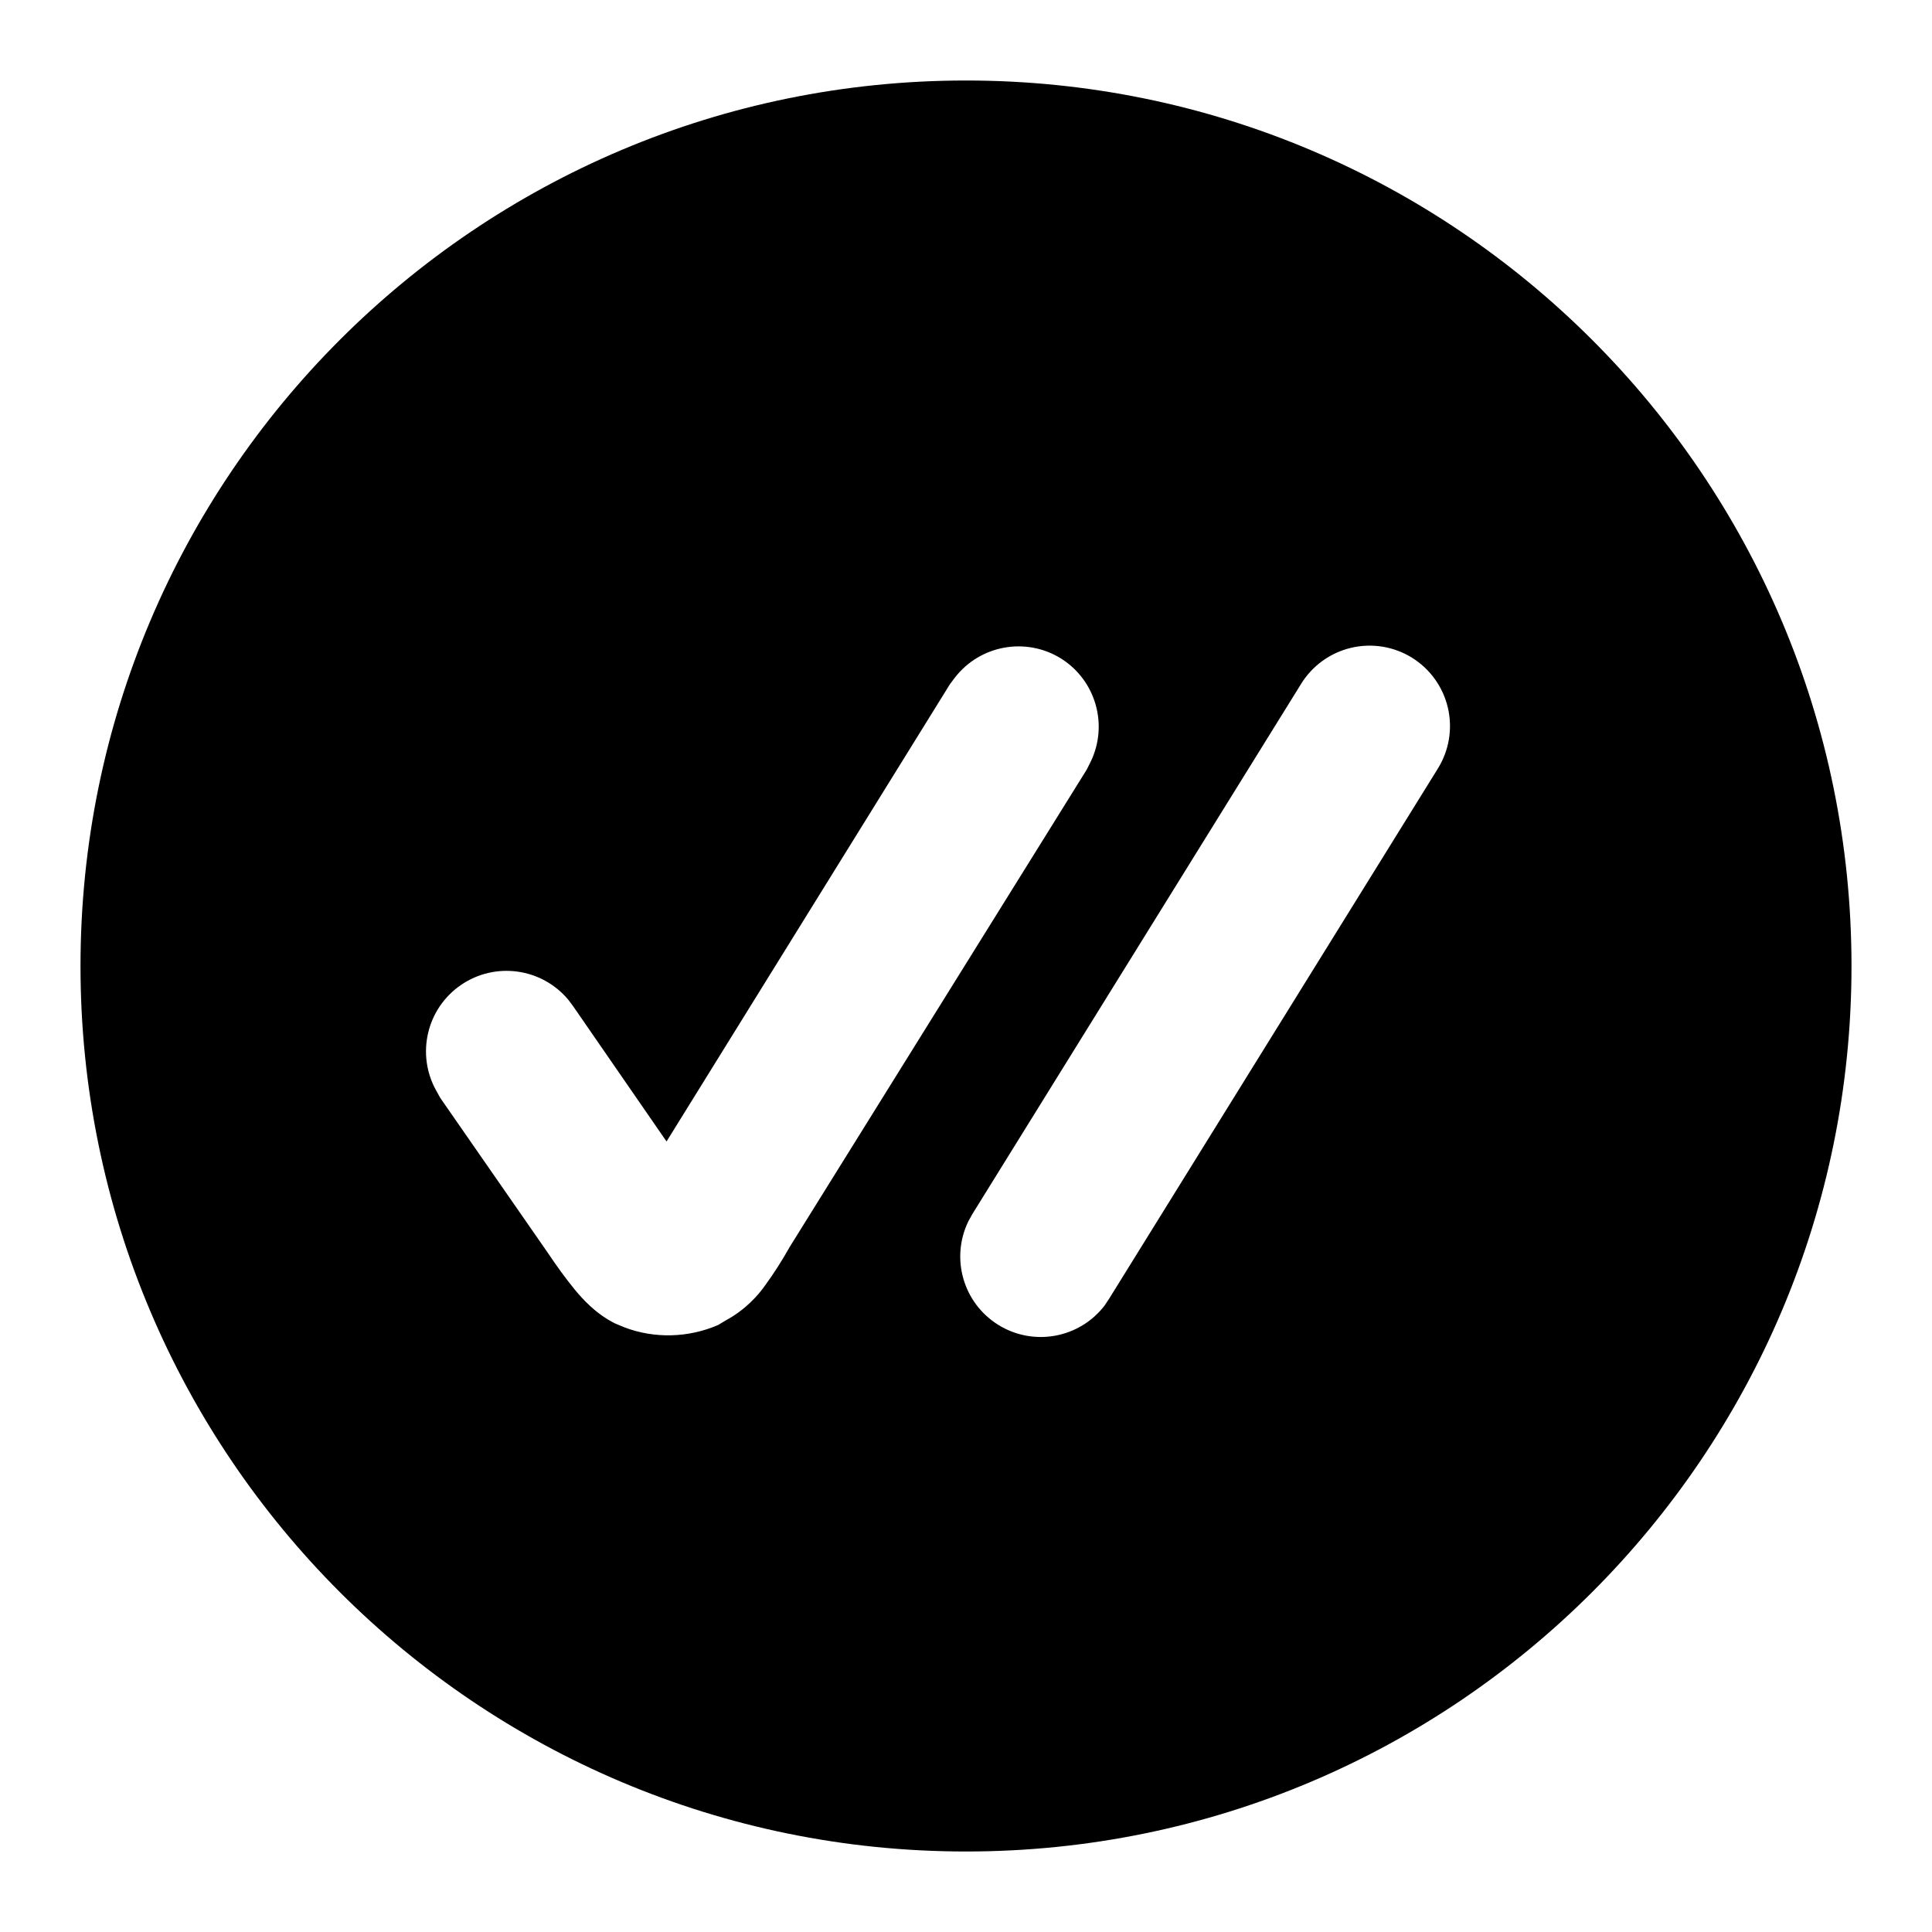
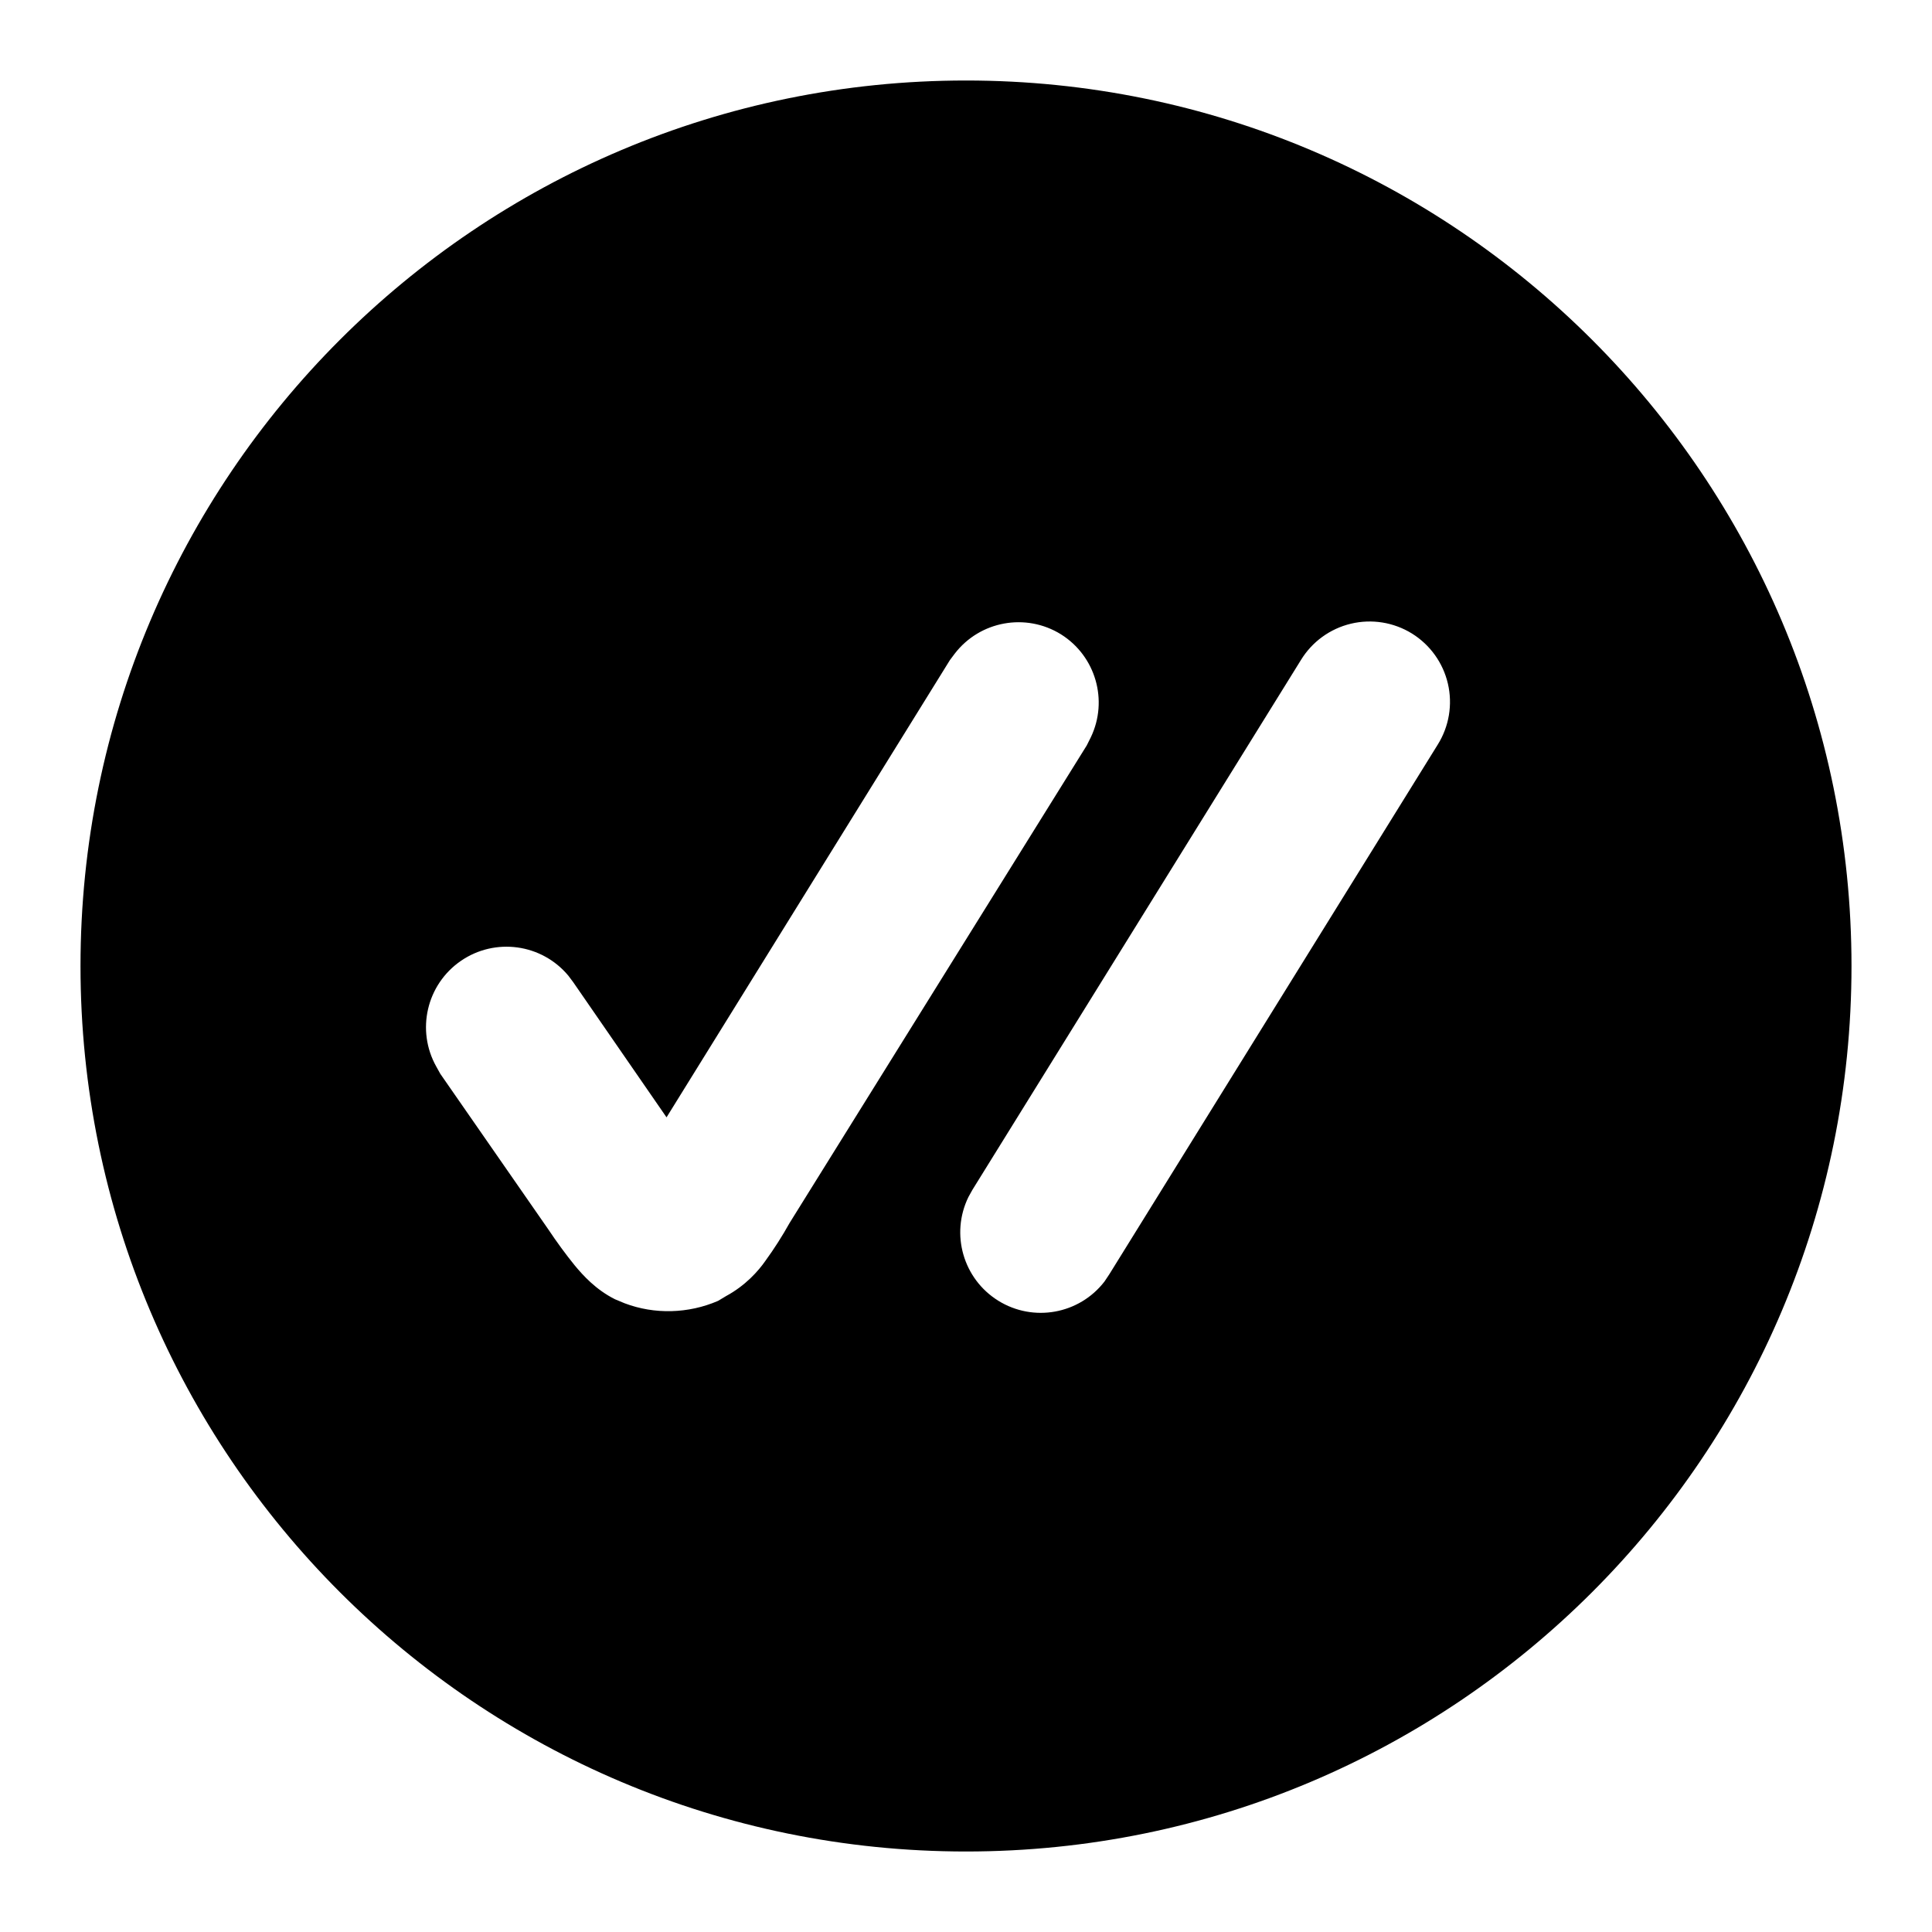
<svg xmlns="http://www.w3.org/2000/svg" viewBox="0 0 24 24" width="24" height="24">
-   <path fill-rule="evenodd" d="M12 1a11 11 0 1 1 0 22 11 11 0 0 1 0-22m5.54 7.17a1 1 0 0 0-1.38.33l-4.08 6.58-.05.09a1 1 0 0 0 1.69 1.05l.06-.09 4.08-6.58a1 1 0 0 0-.32-1.38m-4.36.01a1 1 0 0 0-1.32.24l-.06.08-3.52 5.68-1.16-1.68-.06-.08a1 1 0 0 0-1.64 1.13l.05.09 1.34 1.93q.16.24.33.45c.1.12.26.3.5.42l.12.05c.37.14.79.13 1.16-.03l.1-.06c.24-.13.4-.31.49-.44q.16-.22.3-.47l3.69-5.93.05-.1a1 1 0 0 0-.37-1.28" clip-rule="evenodd" />
+   <path fill-rule="evenodd" d="M12 1a11 11 0 1 1 0 22 11 11 0 0 1 0-22M17.54 7.87A1 1 0 0 0 16.16 8.2L12.08 14.78L12.03 14.87A1 1 0 0 0 13.72 15.92L13.78 15.83L17.86 9.25A1 1 0 0 0 17.54 7.87M13.18 7.88A1 1 0 0 0 11.86 8.12L11.8 8.2L8.28 13.88L7.12 12.2L7.06 12.12A1 1 0 0 0 5.42 13.25L5.47 13.34L6.81 15.27Q6.97 15.51 7.14 15.72C7.24 15.84 7.4 16.02 7.64 16.14L7.76 16.19C8.13 16.33 8.55 16.32 8.92 16.16L9.02 16.1C9.26 15.97 9.42 15.79 9.51 15.66Q9.67 15.44 9.81 15.19L13.5 9.26L13.55 9.16A1 1 0 0 0 13.18 7.88" clip-rule="evenodd" />
</svg>
